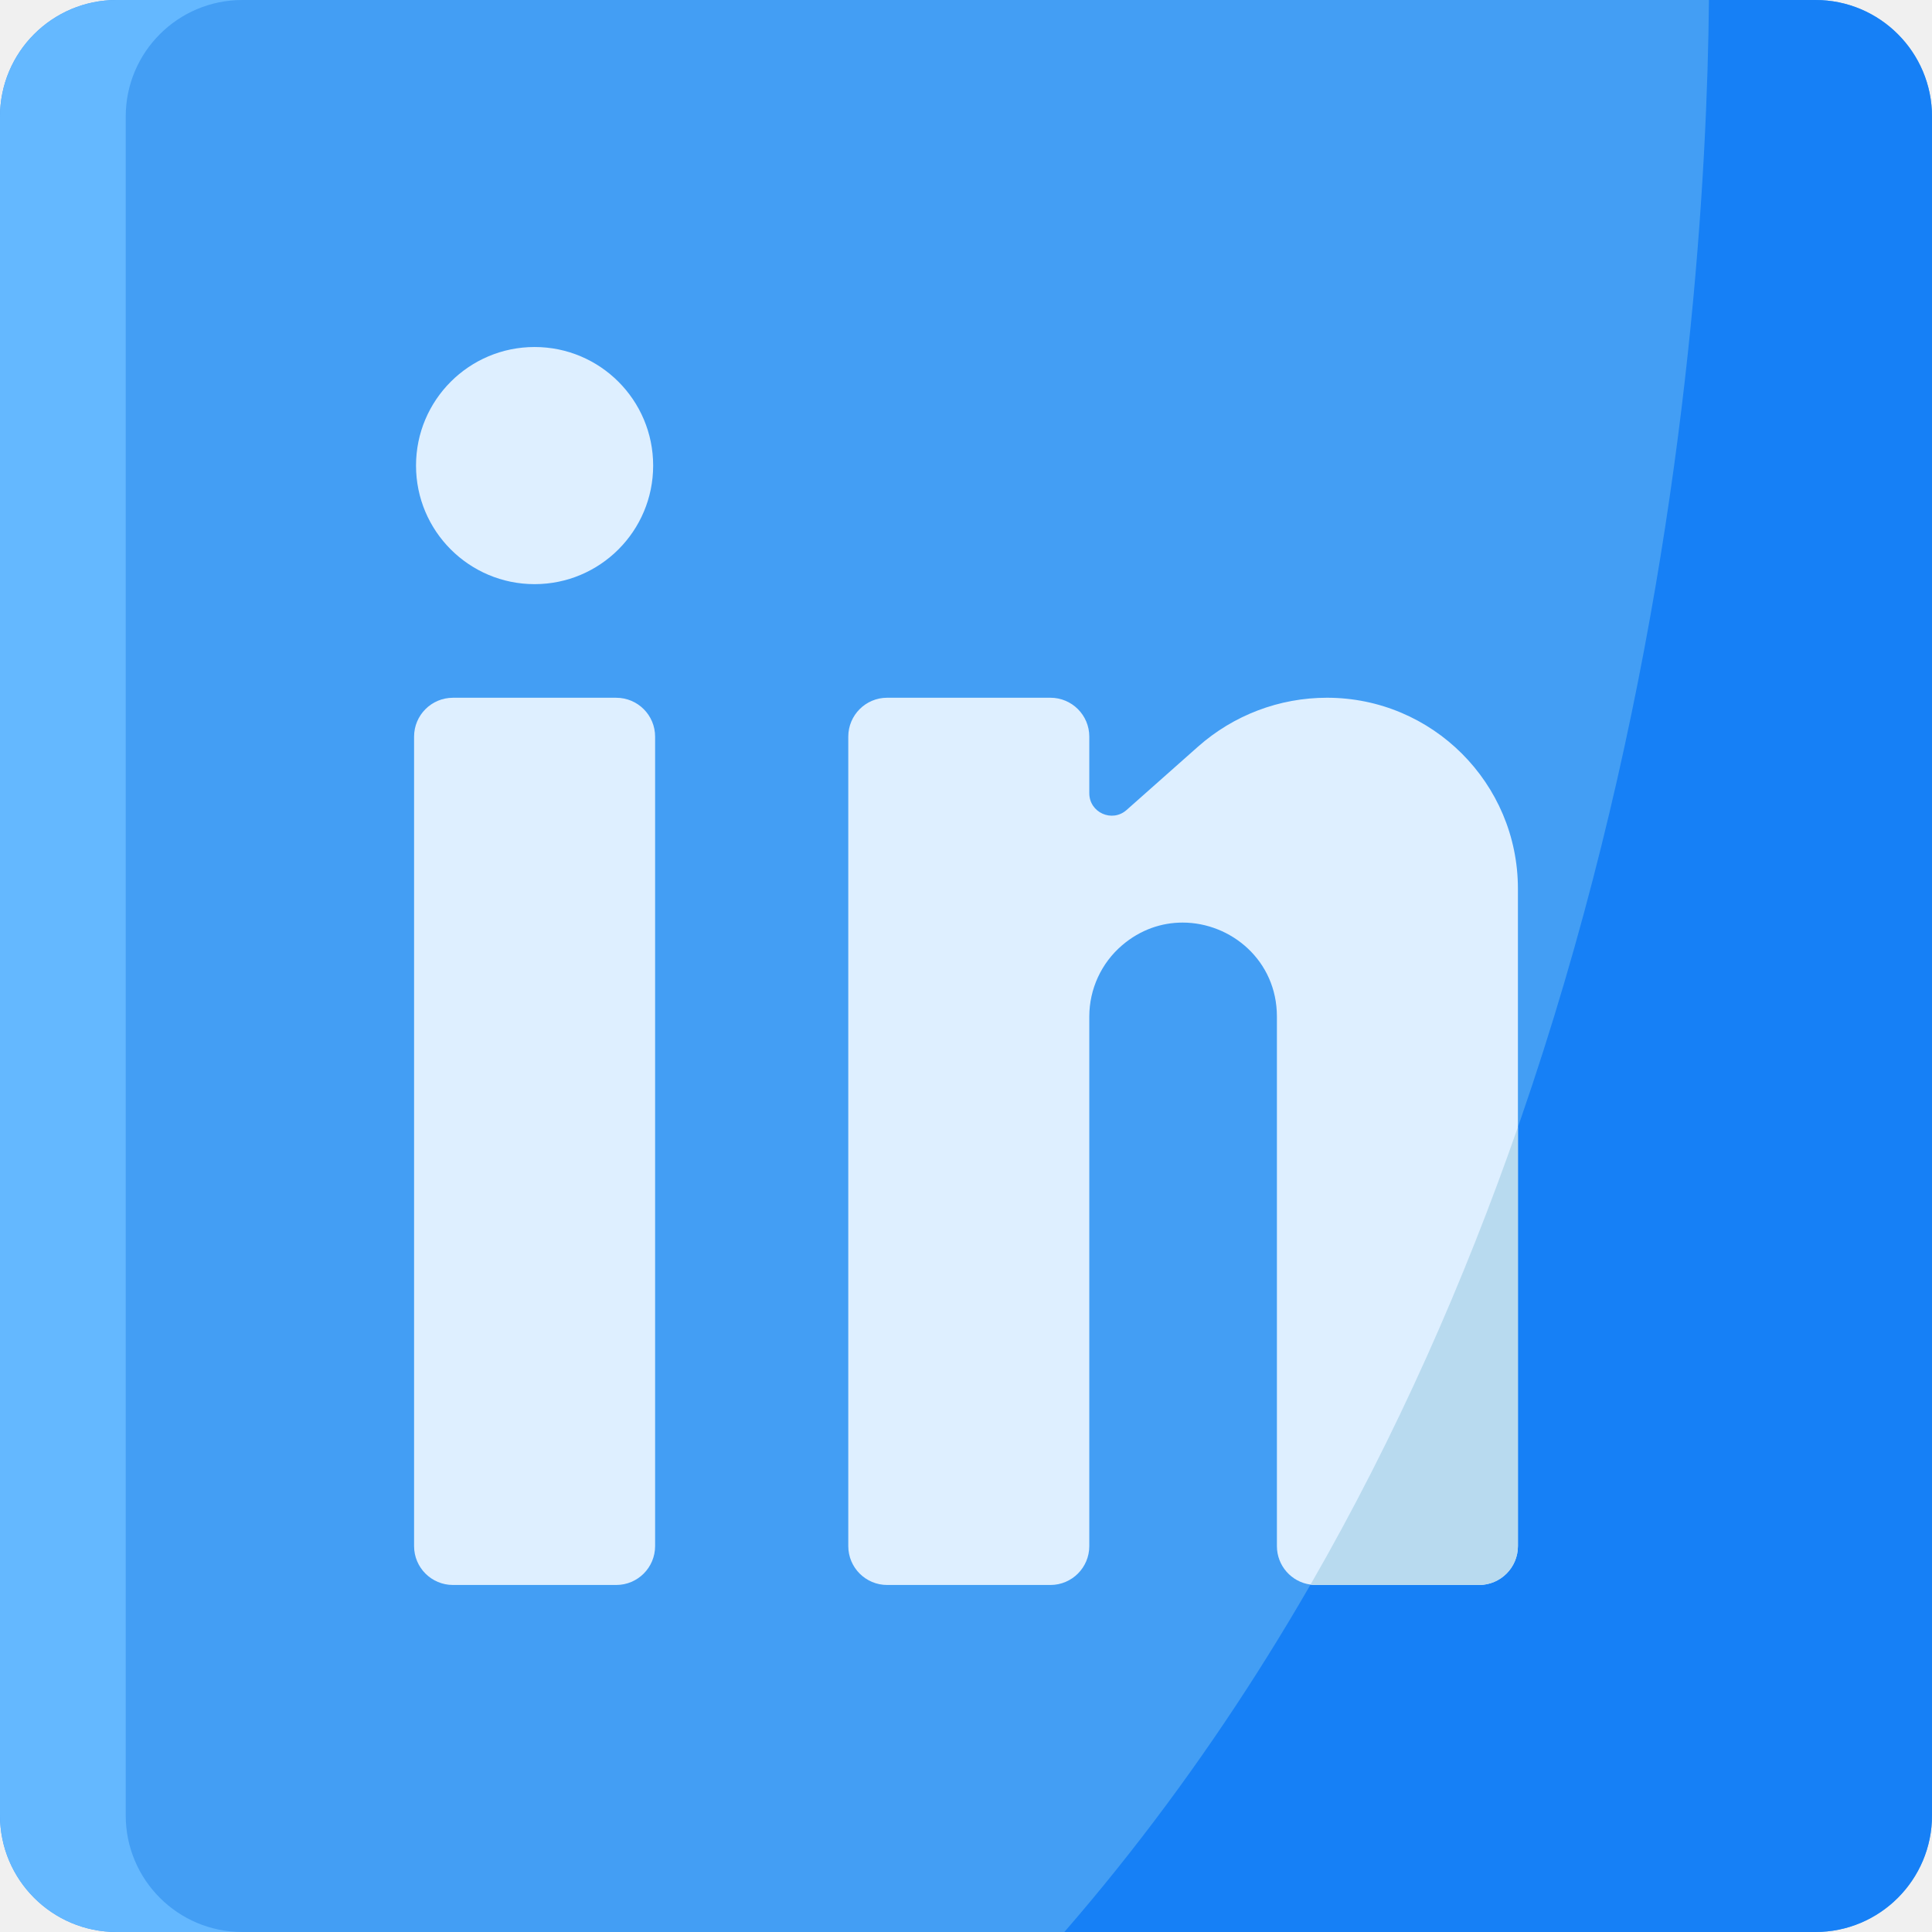
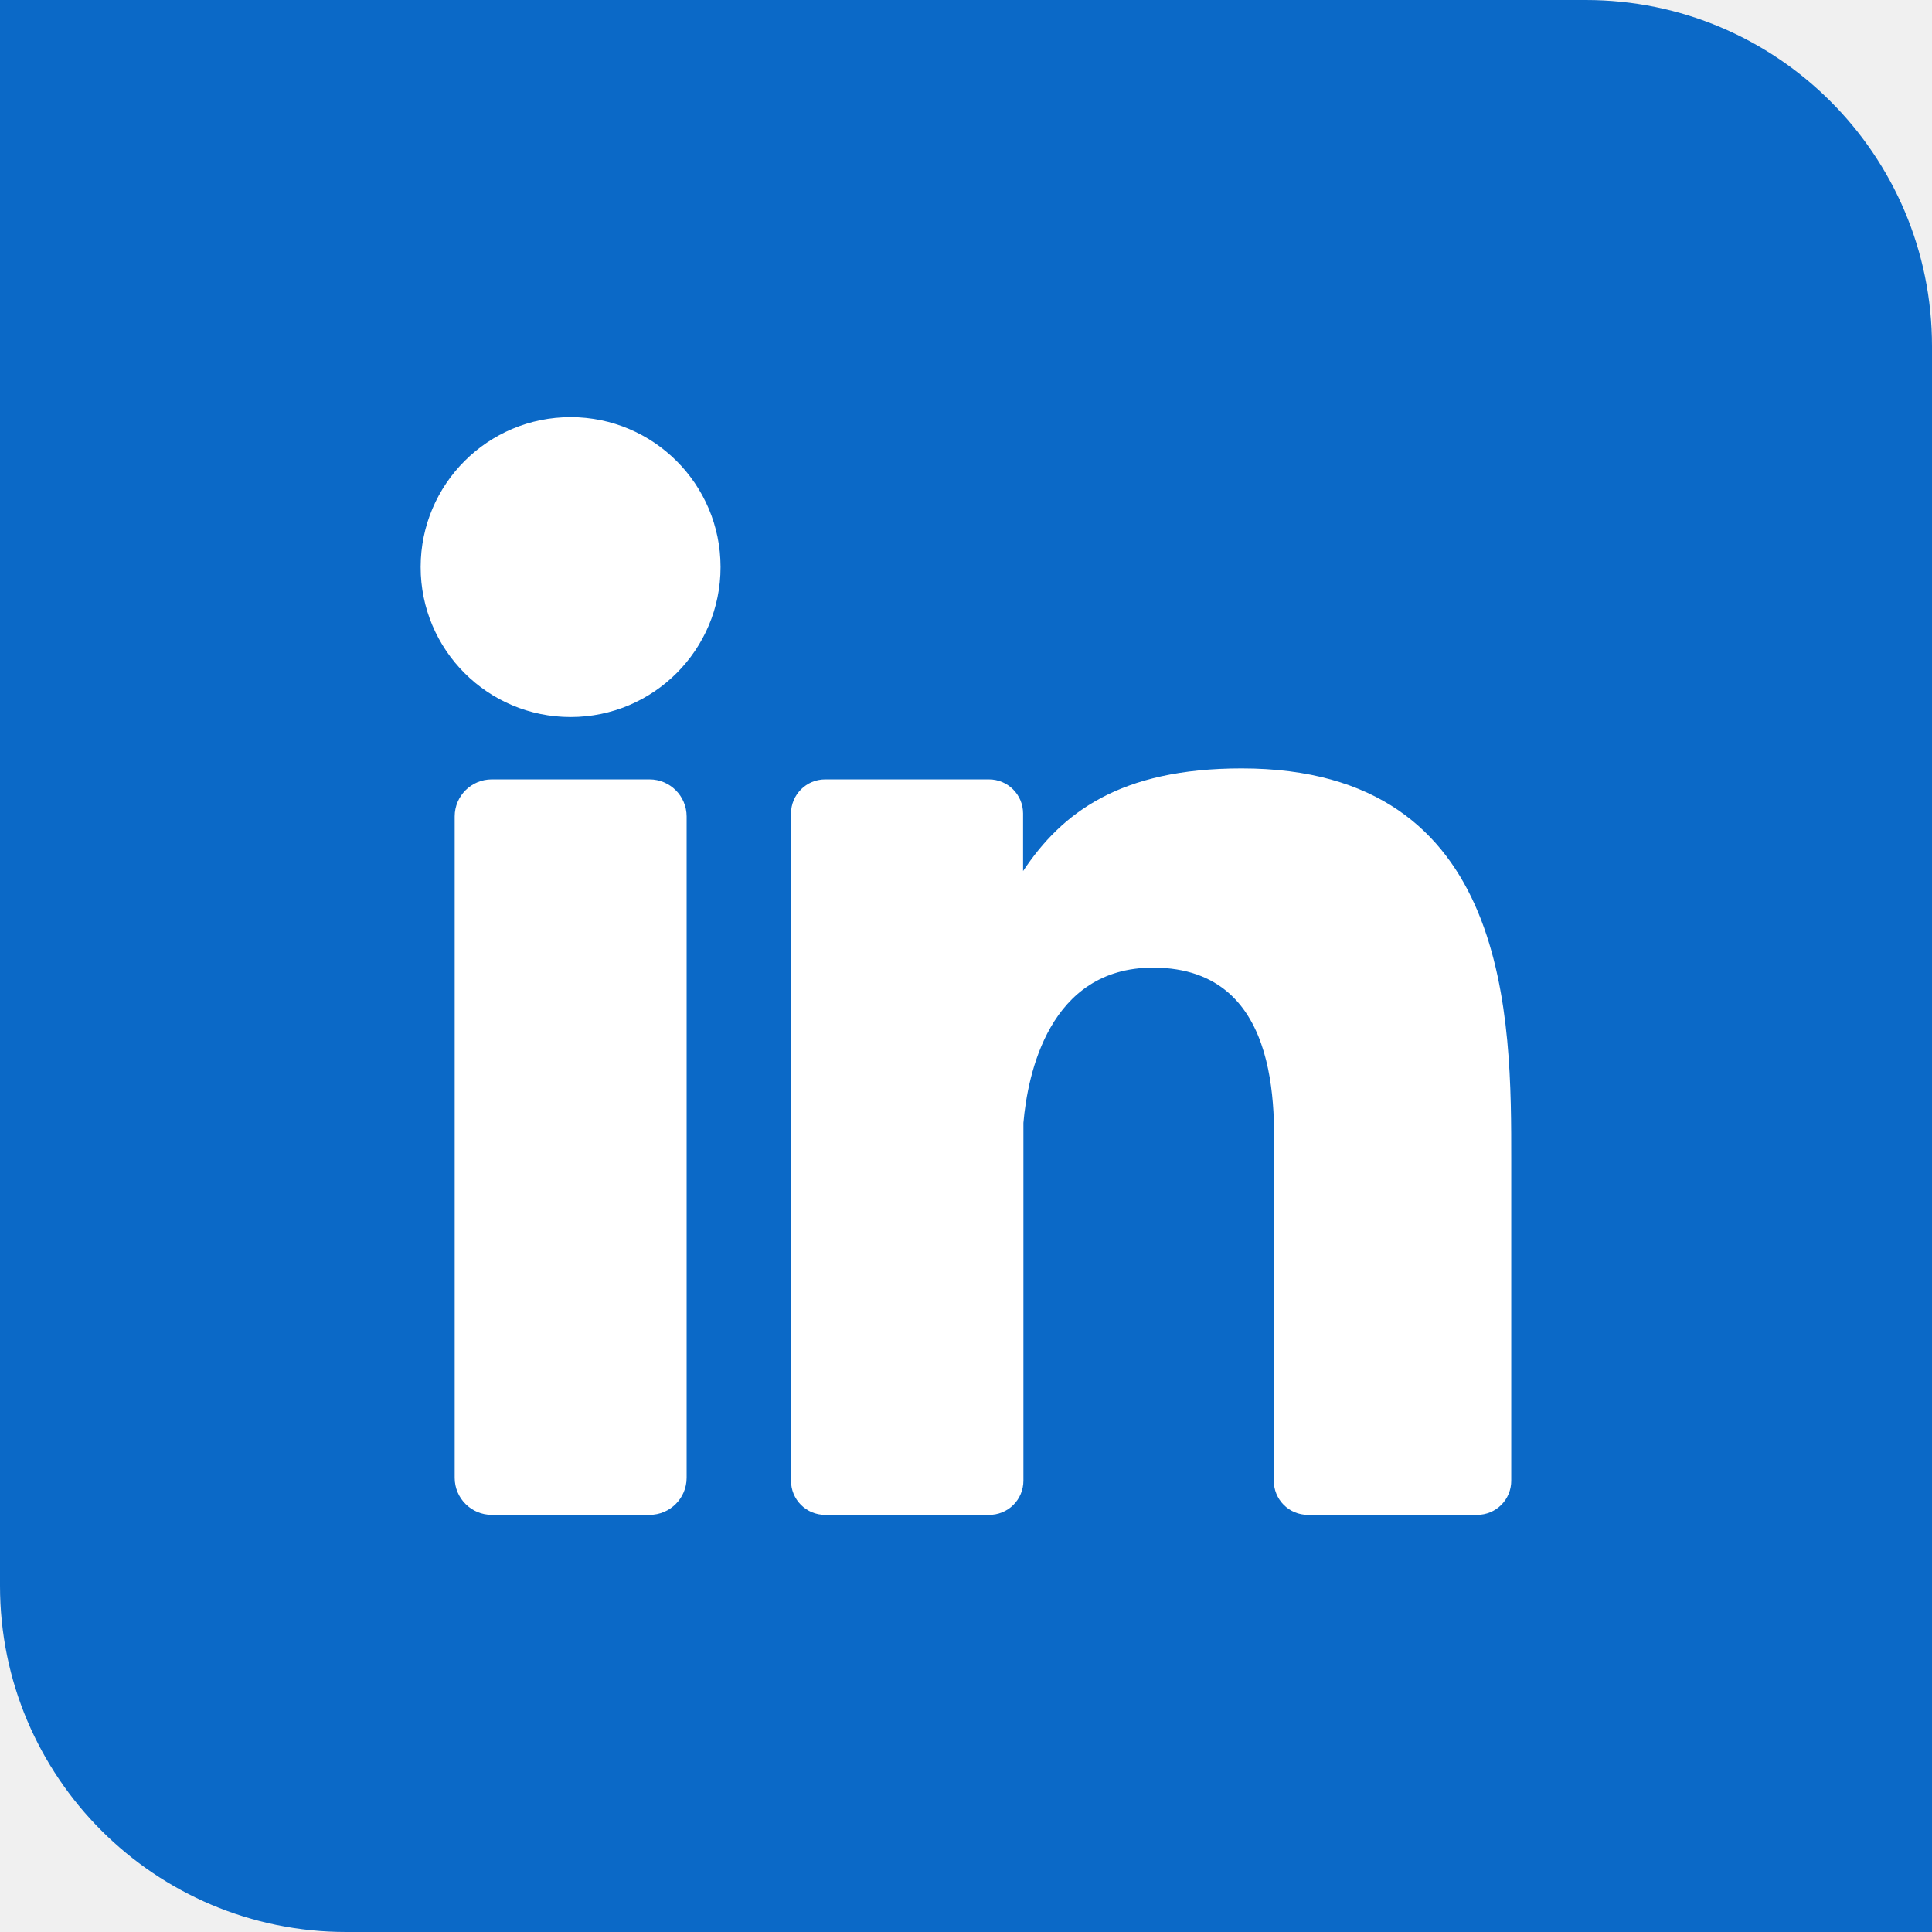
- <svg xmlns="http://www.w3.org/2000/svg" height="512pt" viewBox="0 0 512 512" width="512pt">
-   <path d="m512 30.906v450.188c0 17.07-13.836 30.906-30.906 30.906h-450.188c-17.07 0-30.906-13.836-30.906-30.906v-450.188c0-17.07 13.836-30.906 30.906-30.906h450.188c17.07 0 30.906 13.836 30.906 30.906zm0 0" fill="#439ef4" />
-   <path d="m64.223 512h-33.316c-17.07 0-30.906-13.836-30.906-30.906v-450.188c0-17.07 13.836-30.906 30.906-30.906h33.316c-17.07 0-30.906 13.836-30.906 30.906v450.188c0 17.07 13.836 30.906 30.906 30.906zm0 0" fill="#64b8ff" />
-   <path d="m512 30.906v450.188c0 17.07-13.836 30.906-30.906 30.906h-199.031c152.582-175.789 169.969-420.992 170.824-512h28.207c17.07 0 30.906 13.836 30.906 30.906zm0 0" fill="#1680f6" />
-   <path d="m163.305 420.035h-43.266c-5.691 0-10.305-4.613-10.305-10.301v-214.52c0-5.688 4.613-10.301 10.305-10.301h43.266c5.691 0 10.305 4.613 10.305 10.301v214.52c-.004 5.688-4.613 10.301-10.305 10.301zm0 0" fill="#deefff" />
-   <path d="m402.266 235.52v174.215c0 5.688-4.617 10.301-10.301 10.301h-43.27c-.473 0-.938-.031-1.391-.102-5.039-.672-8.91-4.988-8.91-10.199v-140.344c0-14.832-12.156-24.898-24.992-24.898-5.523 0-11.16 1.855-16.012 5.996-5.531 4.719-8.715 11.633-8.715 18.906v140.34c0 5.688-4.613 10.301-10.301 10.301h-43.27c-5.684 0-10.301-4.613-10.301-10.301v-214.523c0-5.688 4.617-10.305 10.301-10.305h43.27c5.688 0 10.301 4.617 10.301 10.305v14.996c0 5.133 6.047 7.852 9.879 4.449l18.914-16.77c9.426-8.363 21.582-12.98 34.184-12.98 27.949 0 50.613 22.664 50.613 50.613zm0 0" fill="#deefff" />
-   <path d="m402.266 298.66v111.074c0 5.688-4.617 10.301-10.301 10.301h-43.27c-.473 0-.938-.031-1.391-.102 22.879-39.703 40.855-80.777 54.961-121.273zm0 0" fill="#b8daef" />
-   <path d="m173.094 123.383c0 17.352-14.07 31.422-31.422 31.422s-31.422-14.07-31.422-31.422c0-17.355 14.07-31.422 31.422-31.422s31.422 14.066 31.422 31.422zm0 0" fill="#deefff" />
+ <svg xmlns="http://www.w3.org/2000/svg" height="512" viewBox="0 0 176 176" width="512">
+   <g data-name="Layer 2">
+     <g data-name="10.linkedin">
+       <path d="M0 0h144.46A31.54 31.54 0 0 1 176 31.54V176H31.54A31.54 31.54 0 0 1 0 144.46V0z" fill="#0b69c7" />
+       <g fill="#fff">
+         <path d="M65.64 51.65A13.66 13.66 0 1 1 52 38a13.66 13.66 0 0 1 13.64 13.65zM62.55 74.37v60.25a3.38 3.38 0 0 1-3.38 3.38H44.8a3.38 3.38 0 0 1-3.38-3.38V74.37A3.38 3.38 0 0 1 44.8 71h14.37a3.38 3.38 0 0 1 3.38 3.37zM137.67 105.73v29.16a3.1 3.1 0 0 1-3.1 3.11h-15.43a3.1 3.1 0 0 1-3.1-3.11v-28.26c0-4.22 1.23-18.48-11-18.48-9.5 0-11.43 9.76-11.81 14.14v32.6a3.11 3.11 0 0 1-3.14 3.11H75.17a3.1 3.1 0 0 1-3.11-3.11V74.1a3.11 3.11 0 0 1 3.11-3.1h14.92a3.11 3.11 0 0 1 3.11 3.1v5.25C96.72 74.06 102 70 113.11 70c24.7 0 24.56 23.05 24.56 35.73z" />
+       </g>
+     </g>
+   </g>
</svg>
